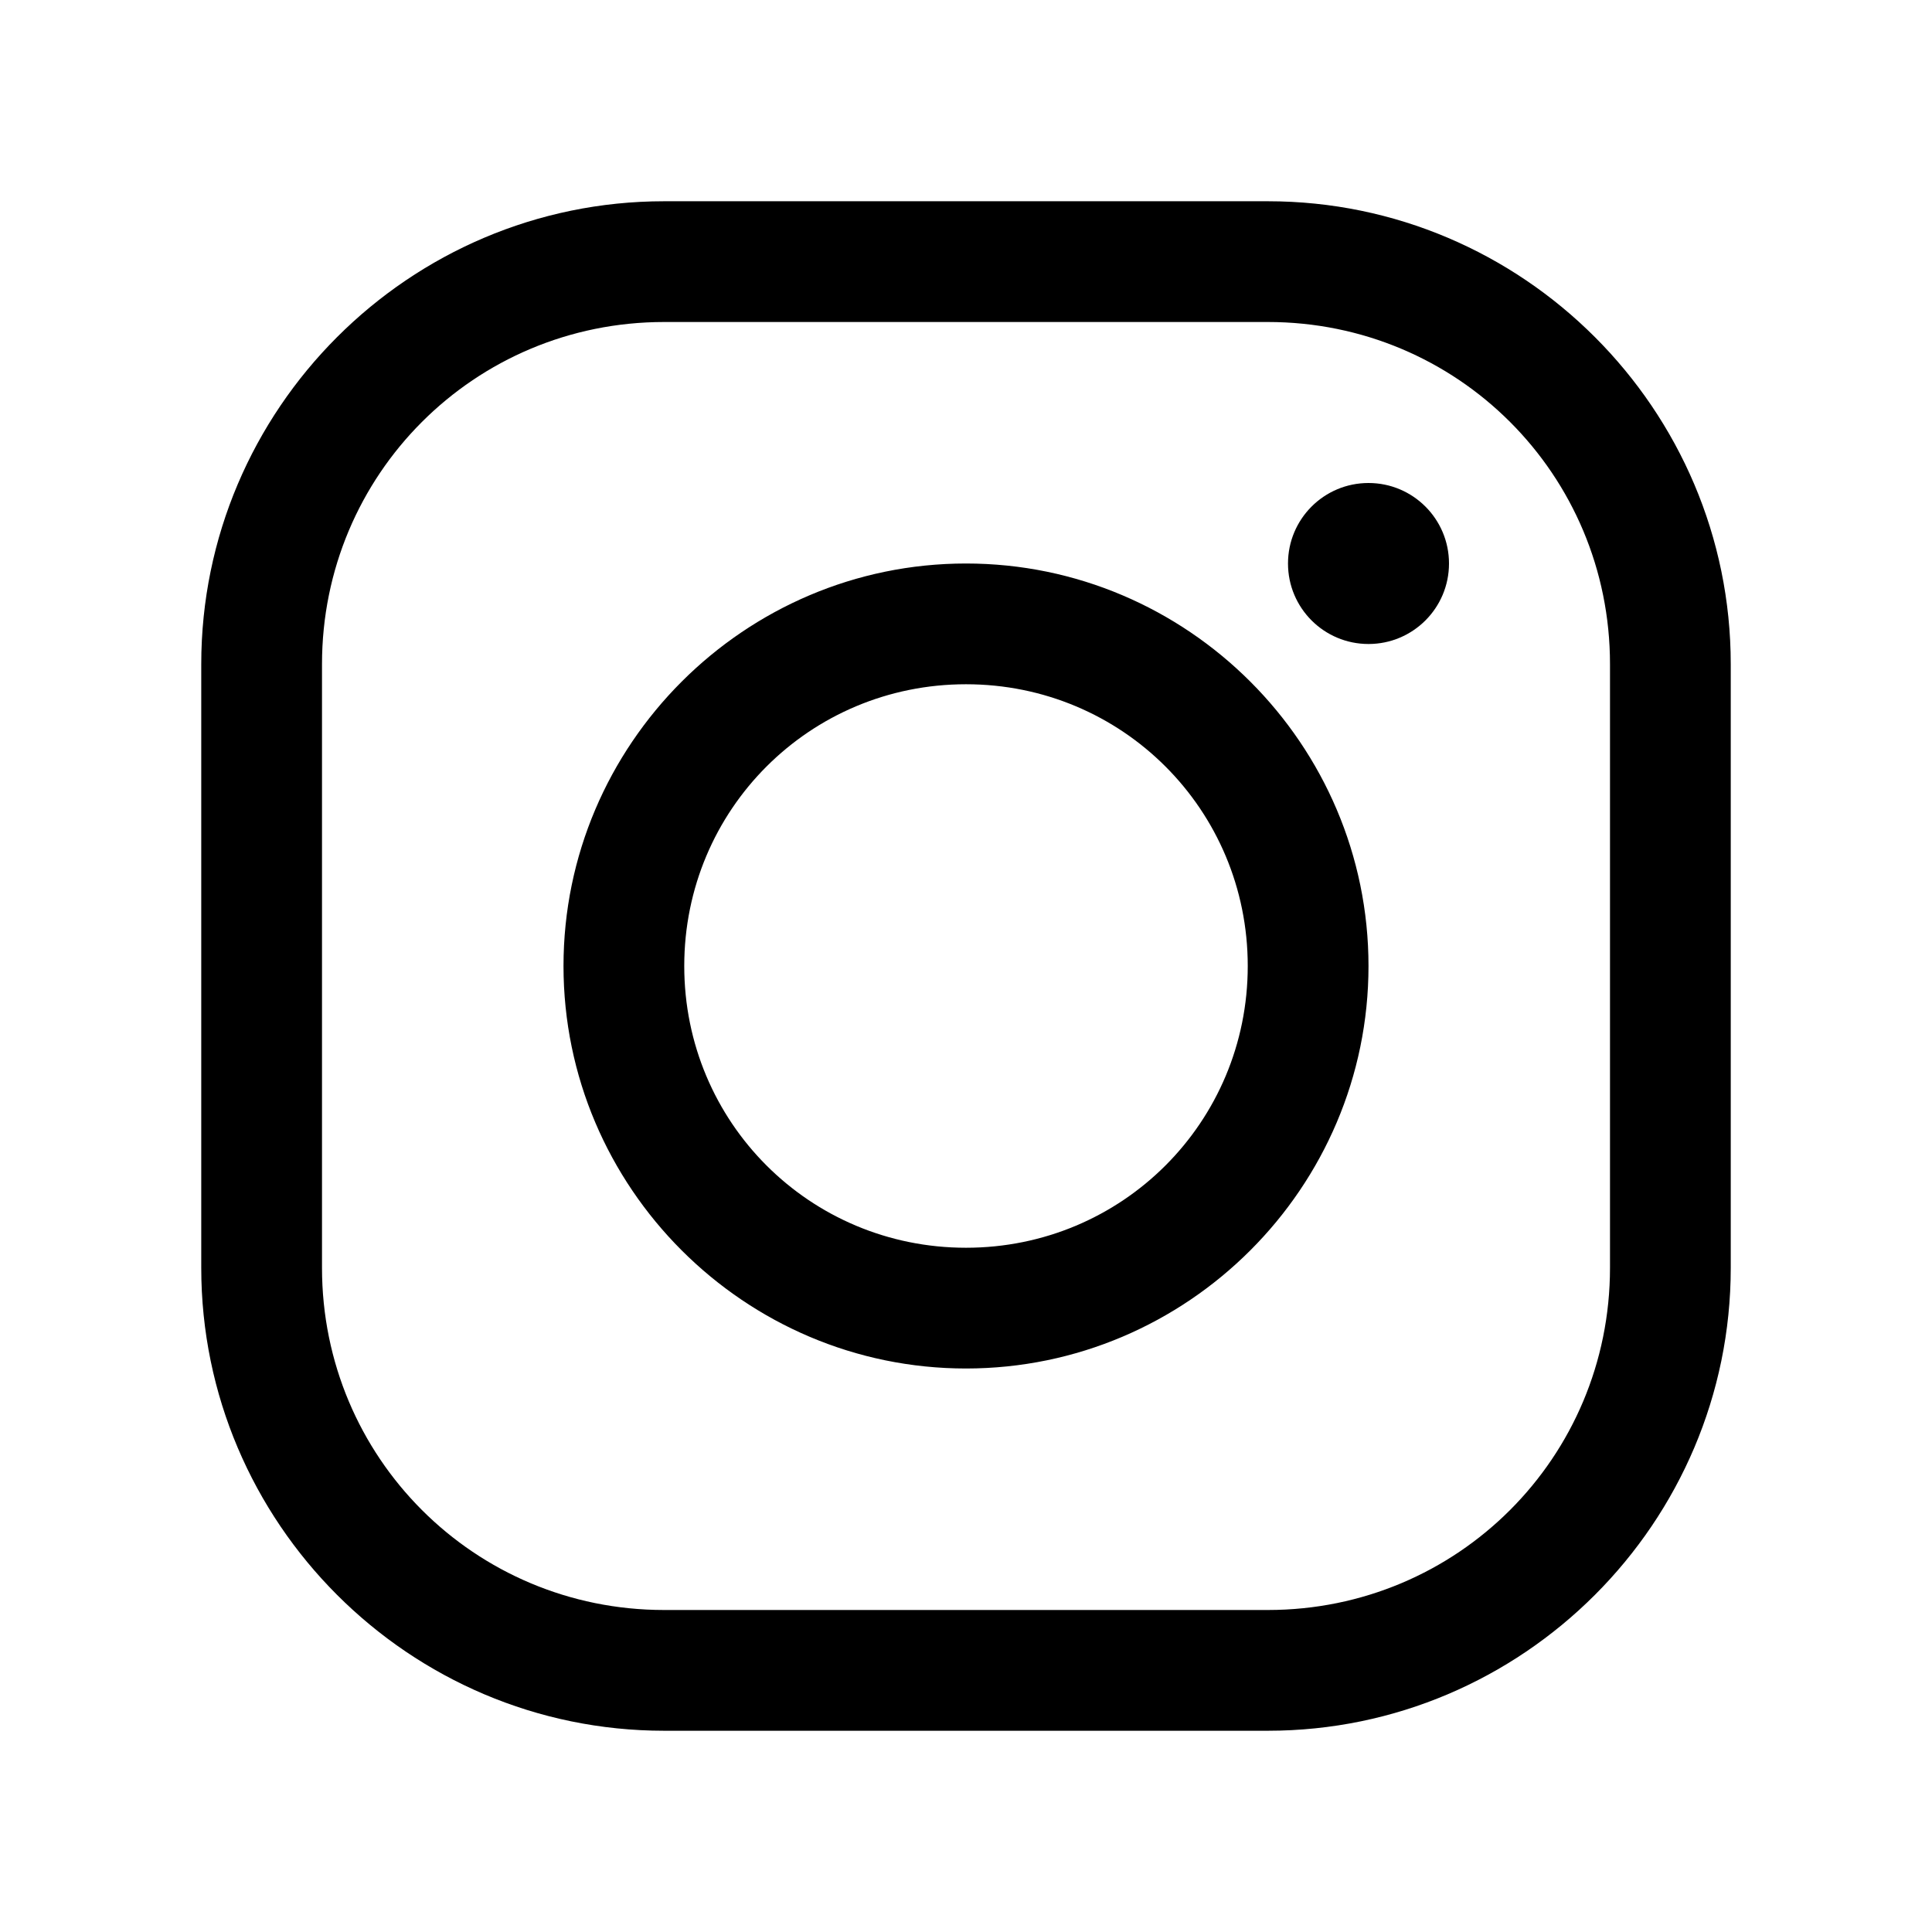
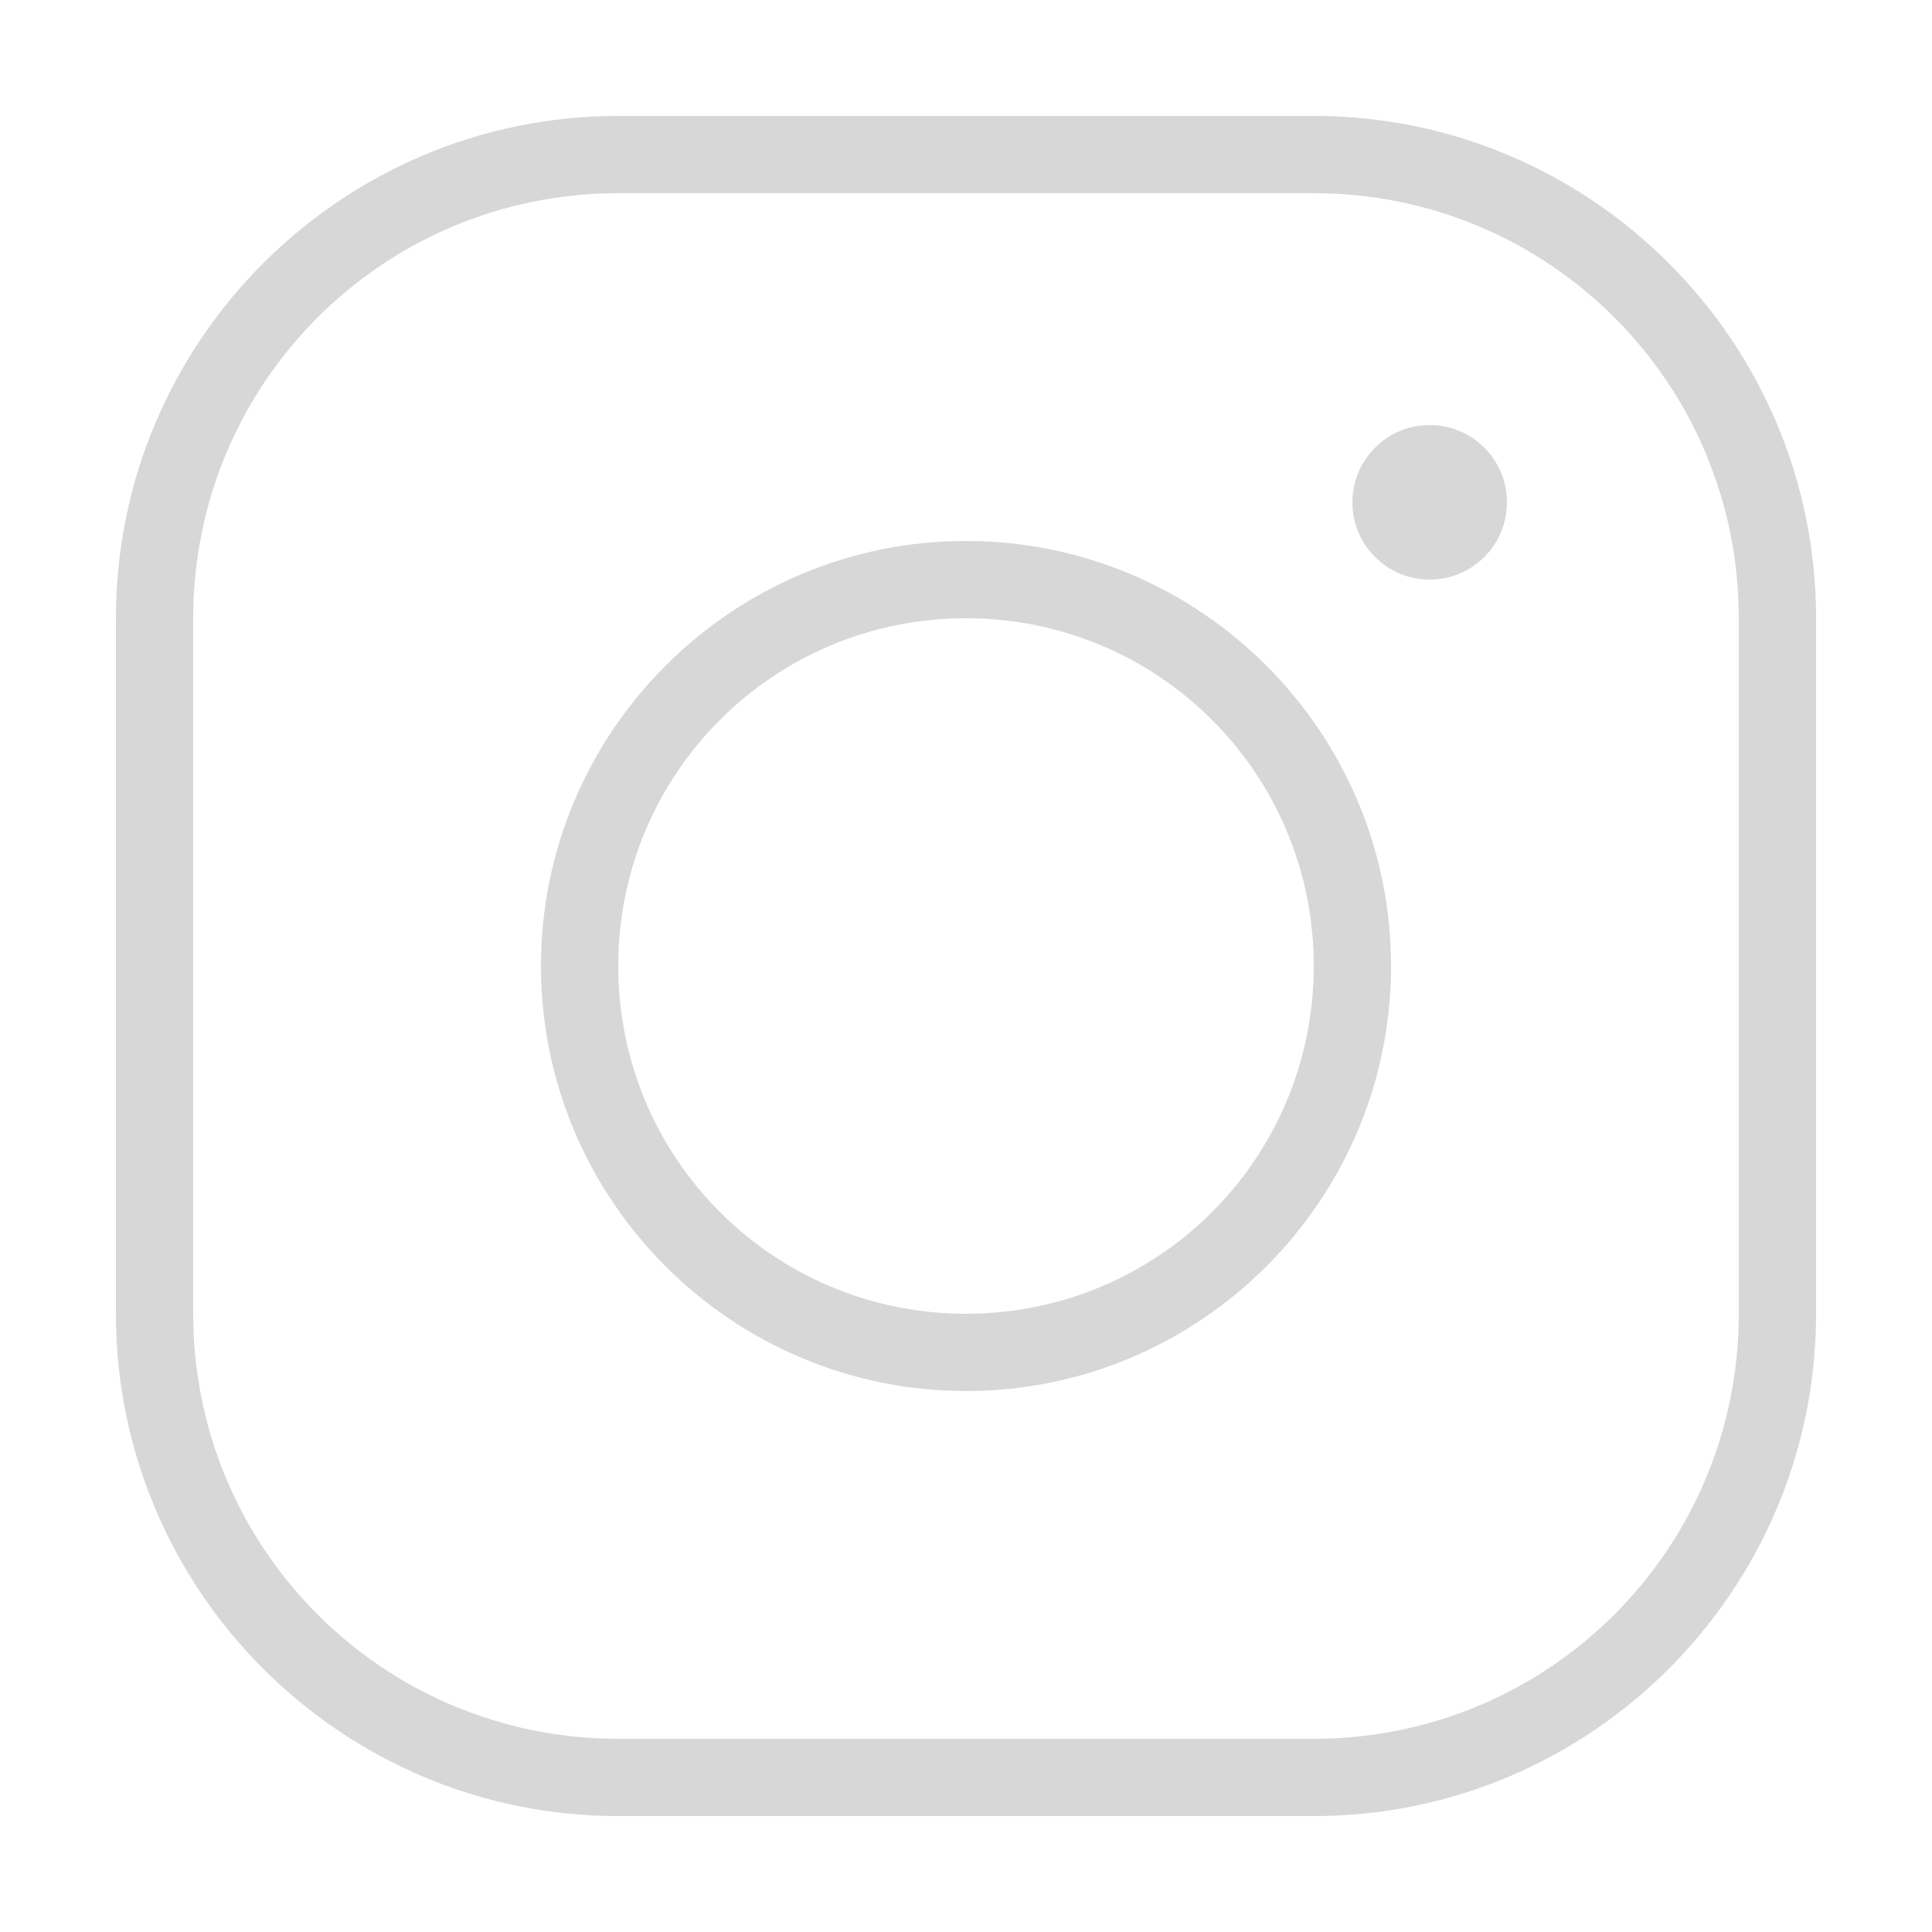
- <svg xmlns="http://www.w3.org/2000/svg" viewBox="0 0 48 48" width="48px" height="48px">
-   <path d="M 16.5 5 C 10.166 5 5 10.166 5 16.5 L 5 31.5 C 5 37.833 10.166 43 16.5 43 L 31.5 43 C 37.833 43 43 37.833 43 31.5 L 43 16.5 C 43 10.166 37.833 5 31.5 5 L 16.5 5 z M 16.5 8 L 31.5 8 C 36.211 8 40 11.788 40 16.5 L 40 31.5 C 40 36.211 36.211 40 31.5 40 L 16.5 40 C 11.788 40 8 36.211 8 31.5 L 8 16.5 C 8 11.788 11.788 8 16.5 8 z M 34 12 C 32.895 12 32 12.895 32 14 C 32 15.105 32.895 16 34 16 C 35.105 16 36 15.105 36 14 C 36 12.895 35.105 12 34 12 z M 24 14 C 18.495 14 14 18.495 14 24 C 14 29.505 18.495 34 24 34 C 29.505 34 34 29.505 34 24 C 34 18.495 29.505 14 24 14 z M 24 17 C 27.883 17 31 20.117 31 24 C 31 27.883 27.883 31 24 31 C 20.117 31 17 27.883 17 24 C 17 20.117 20.117 17 24 17 z" />
+ <svg xmlns="http://www.w3.org/2000/svg" viewBox="0,0,256,256" width="50px" height="50px" fill-rule="nonzero">
+   <g fill="#d7d7d7" fill-rule="nonzero" stroke="none" stroke-width="1" stroke-linecap="butt" stroke-linejoin="miter" stroke-miterlimit="10" stroke-dasharray="" stroke-dashoffset="0" font-family="none" font-weight="none" font-size="none" text-anchor="none" style="mix-blend-mode: normal">
+     <g transform="scale(5.12,5.12)">
+       <path d="M16,3c-7.168,0 -13,5.832 -13,13v18c0,7.168 5.832,13 13,13h18c7.168,0 13,-5.832 13,-13v-18c0,-7.168 -5.832,-13 -13,-13zM16,5h18c6.086,0 11,4.914 11,11v18c0,6.086 -4.914,11 -11,11h-18c-6.086,0 -11,-4.914 -11,-11v-18c0,-6.086 4.914,-11 11,-11zM37,11c-1.105,0 -2,0.895 -2,2c0,1.105 0.895,2 2,2c1.105,0 2,-0.895 2,-2c0,-1.105 -0.895,-2 -2,-2zM25,14c-6.063,0 -11,4.937 -11,11c0,6.063 4.937,11 11,11c6.063,0 11,-4.937 11,-11c0,-6.063 -4.937,-11 -11,-11zM25,16c4.982,0 9,4.018 9,9c0,4.982 -4.018,9 -9,9c-4.982,0 -9,-4.018 -9,-9c0,-4.982 4.018,-9 9,-9z" />
+     </g>
+   </g>
</svg>
